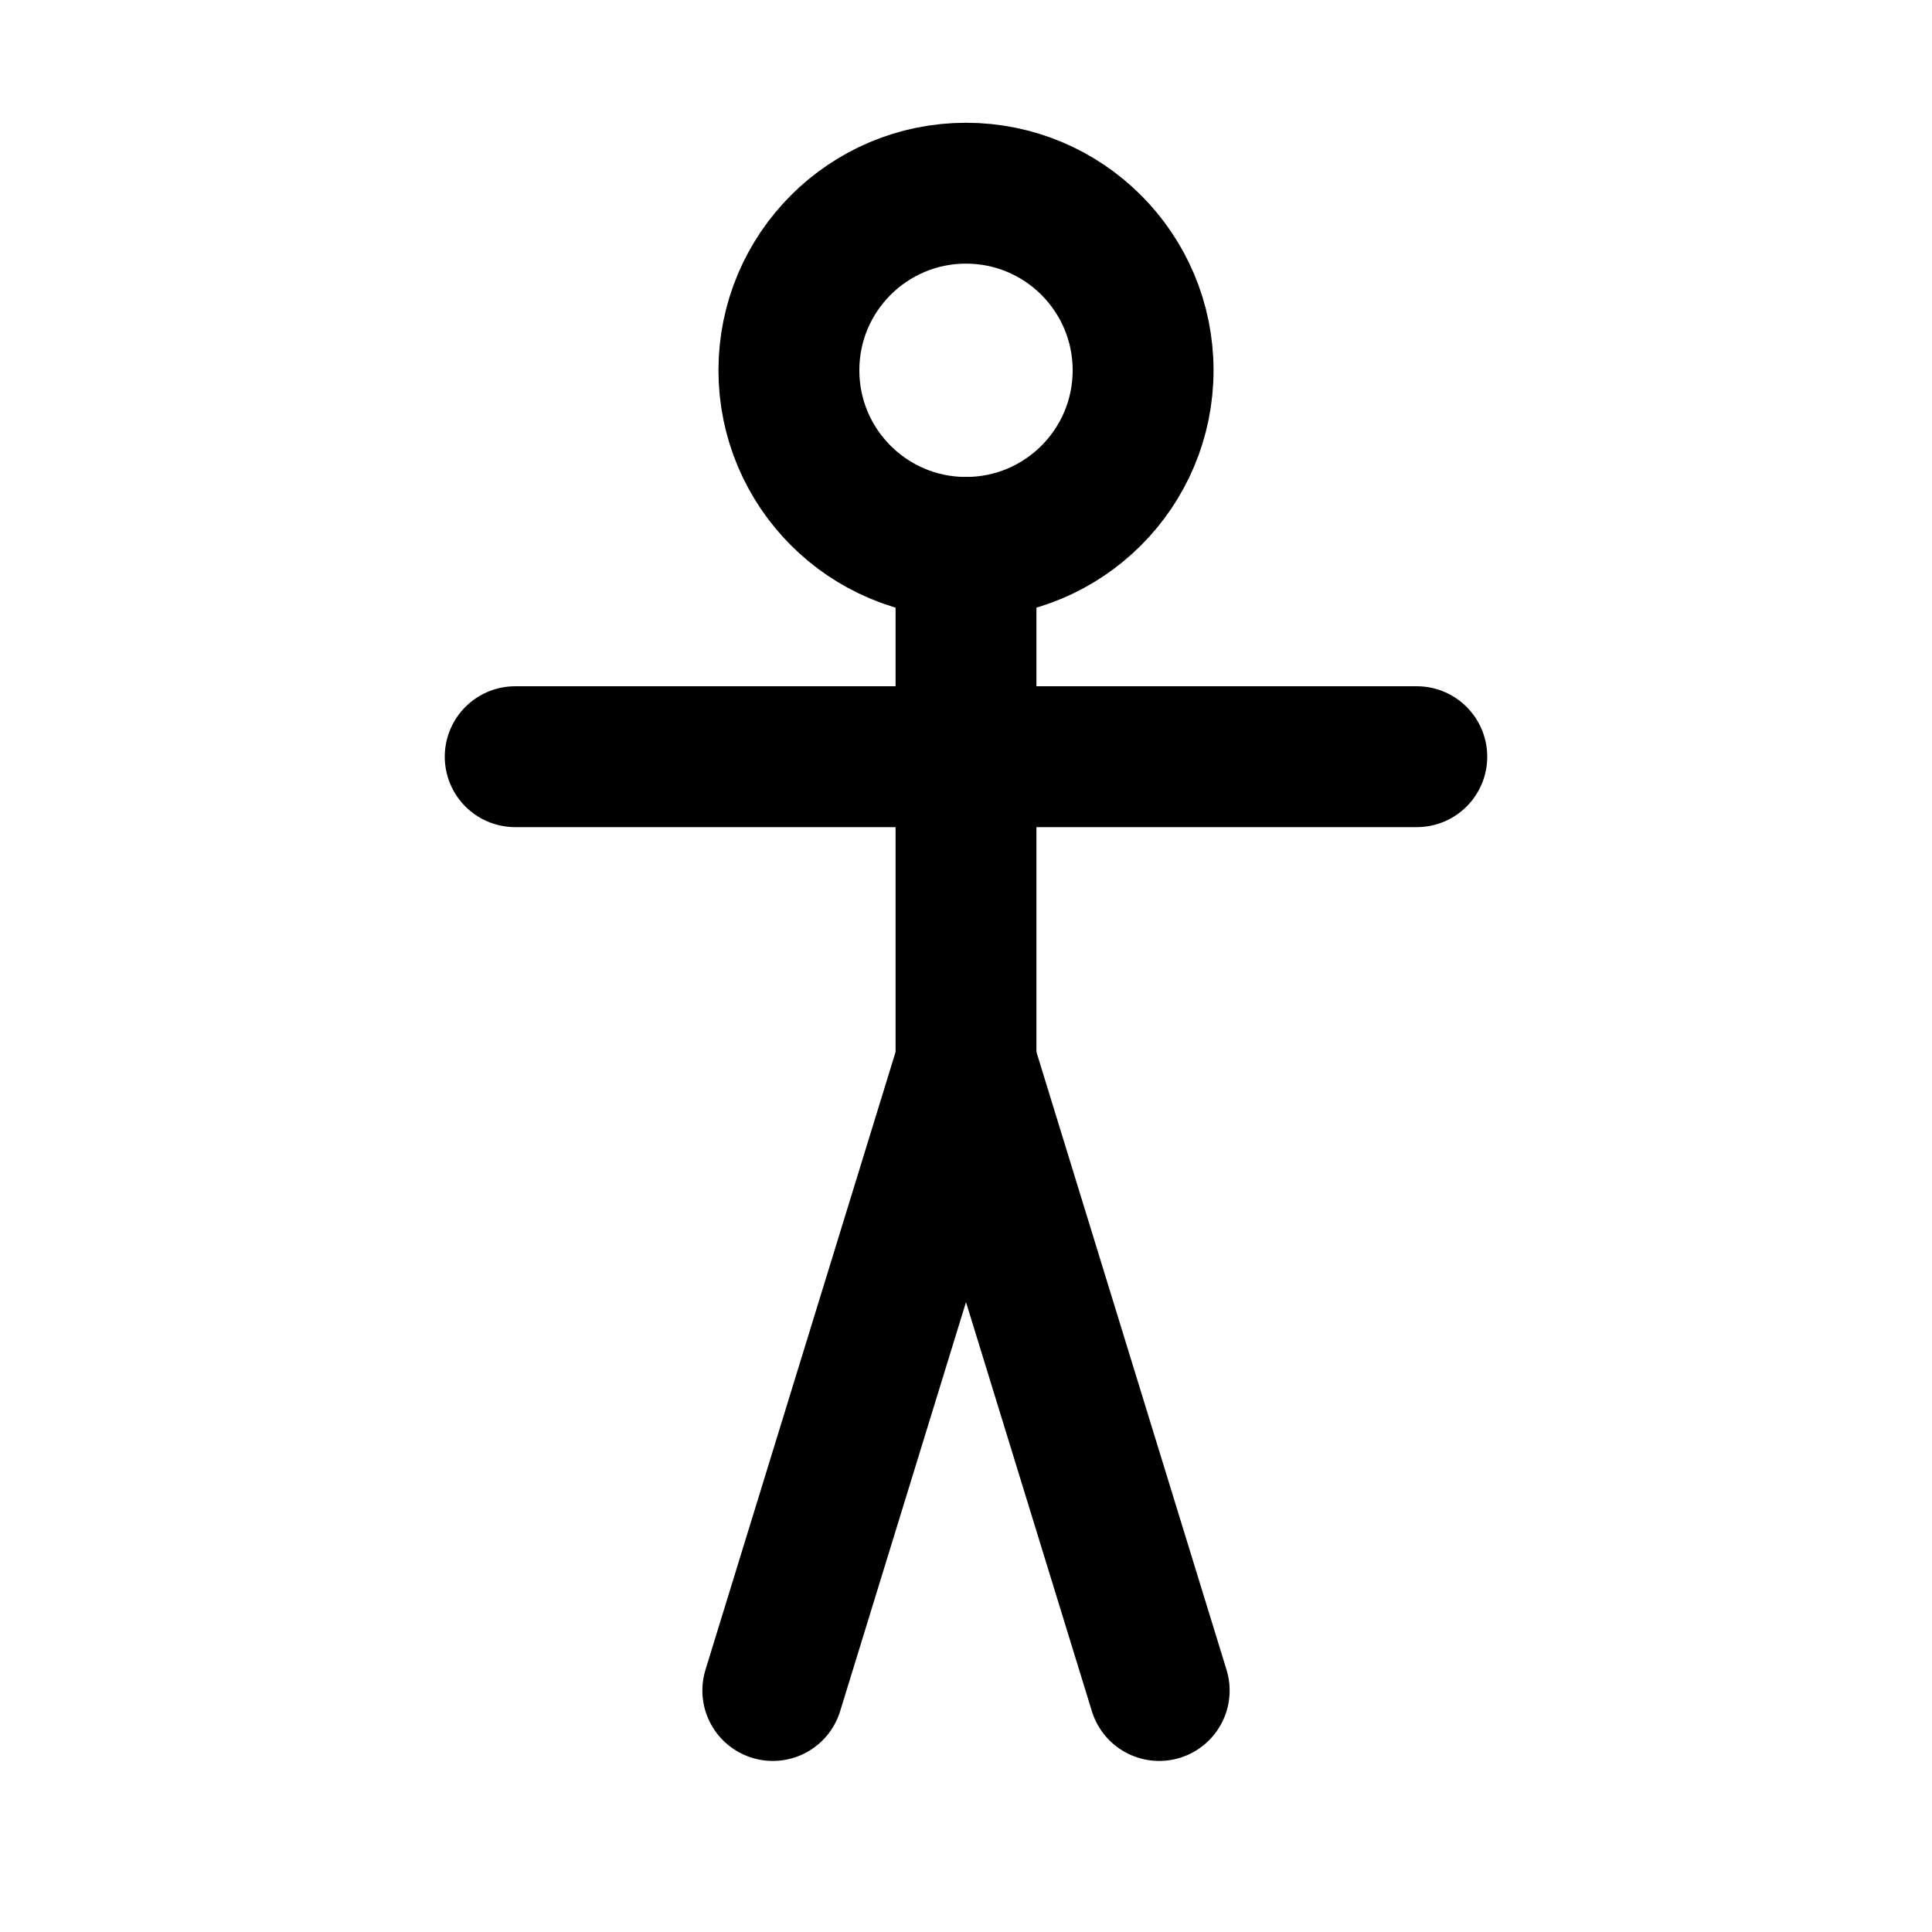
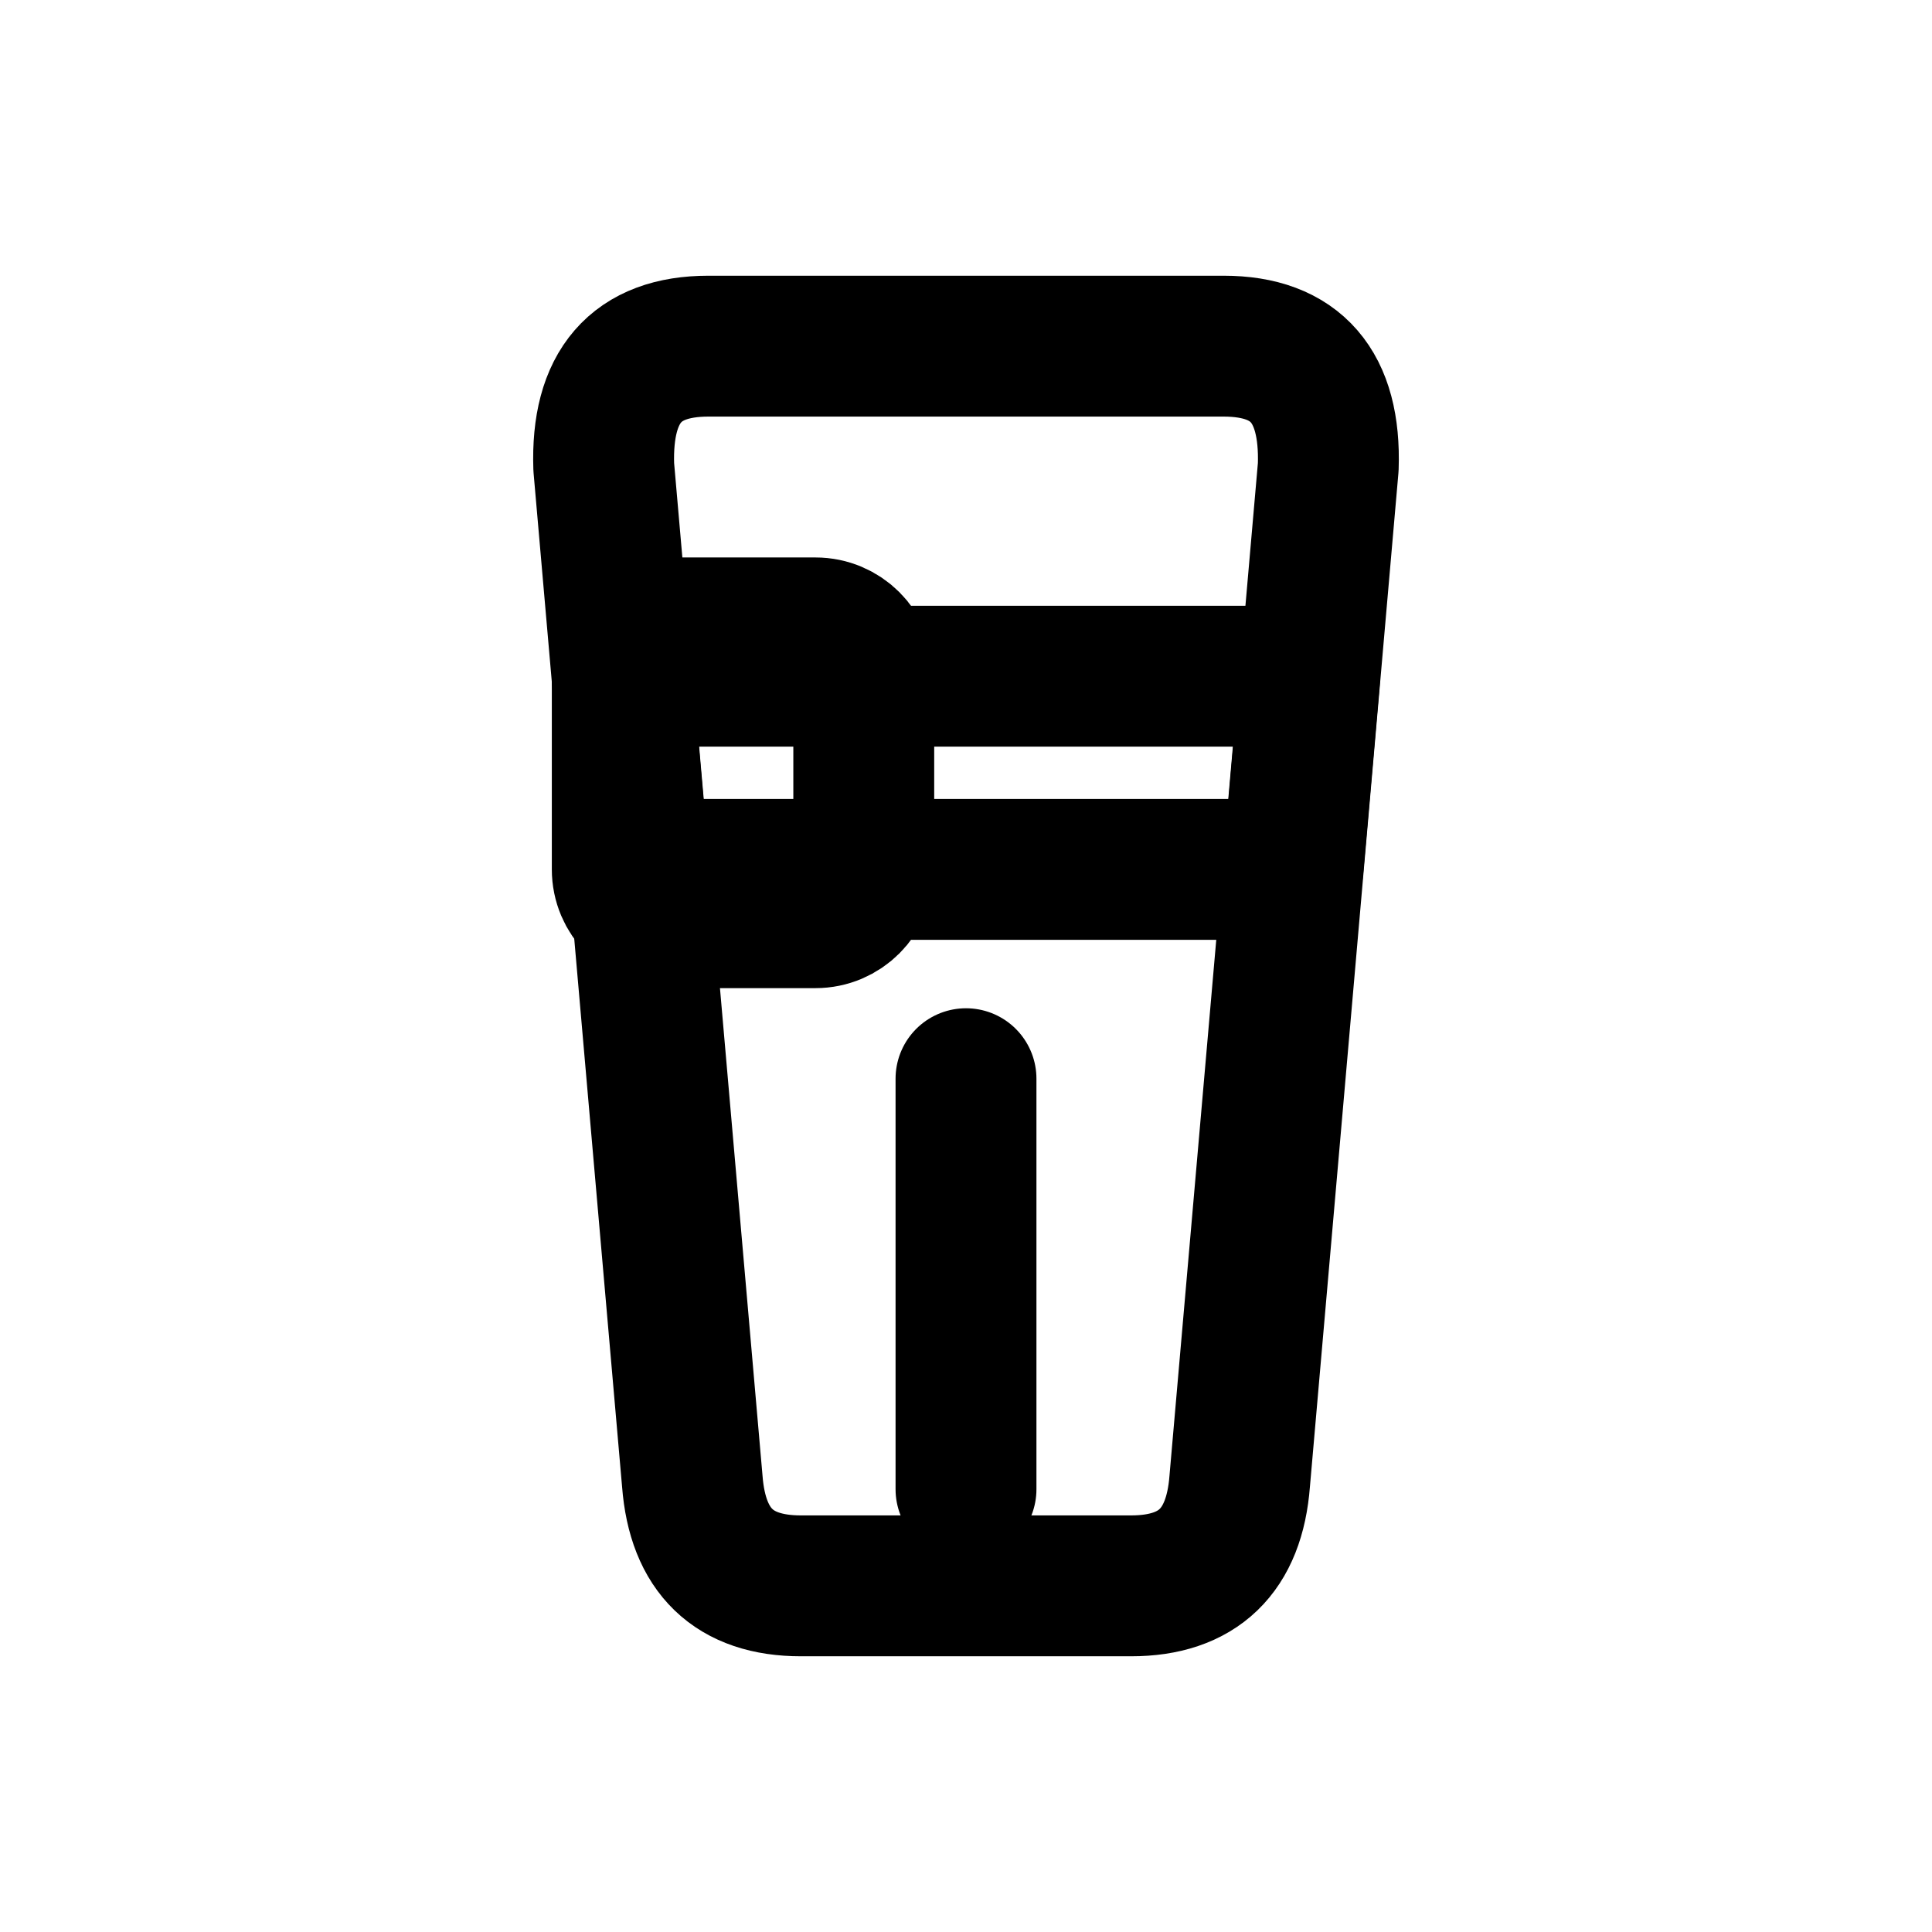
<svg xmlns="http://www.w3.org/2000/svg" viewBox="0 0 24 24" width="24" height="24" fill="none" stroke="currentColor" stroke-width="1.75" stroke-linecap="round" stroke-linejoin="round">
-   <circle cx="12" cy="4.6" r="2.2" />
-   <path d="M12 6.8v6.4" />
-   <path d="M12 9.4H6.4" />
-   <path d="M12 9.4h5.6" />
-   <path d="M12 13.2 9.6 21" />
-   <path d="M12 13.2 14.4 21" />
+   <path d="M8.8 4.3 L15.2 4.3 Q16.55 4.3 16.5 5.8 L15.4 18.4 Q15.3 19.7 14.05 19.7 H9.95 Q8.7 19.7 8.6 18.4 L7.5 5.8 Q7.45 4.3 8.8 4.3 Z" />
+   <path d="M7.73 8.4 L16.27 8.4 L16.06 10.8 L7.94 10.8 Z" />
+   <rect x="7.73" y="7.8" width="3" height="3.6" rx="0.6" />
+   <path d="M12 13.4 V18.5" />
</svg>
